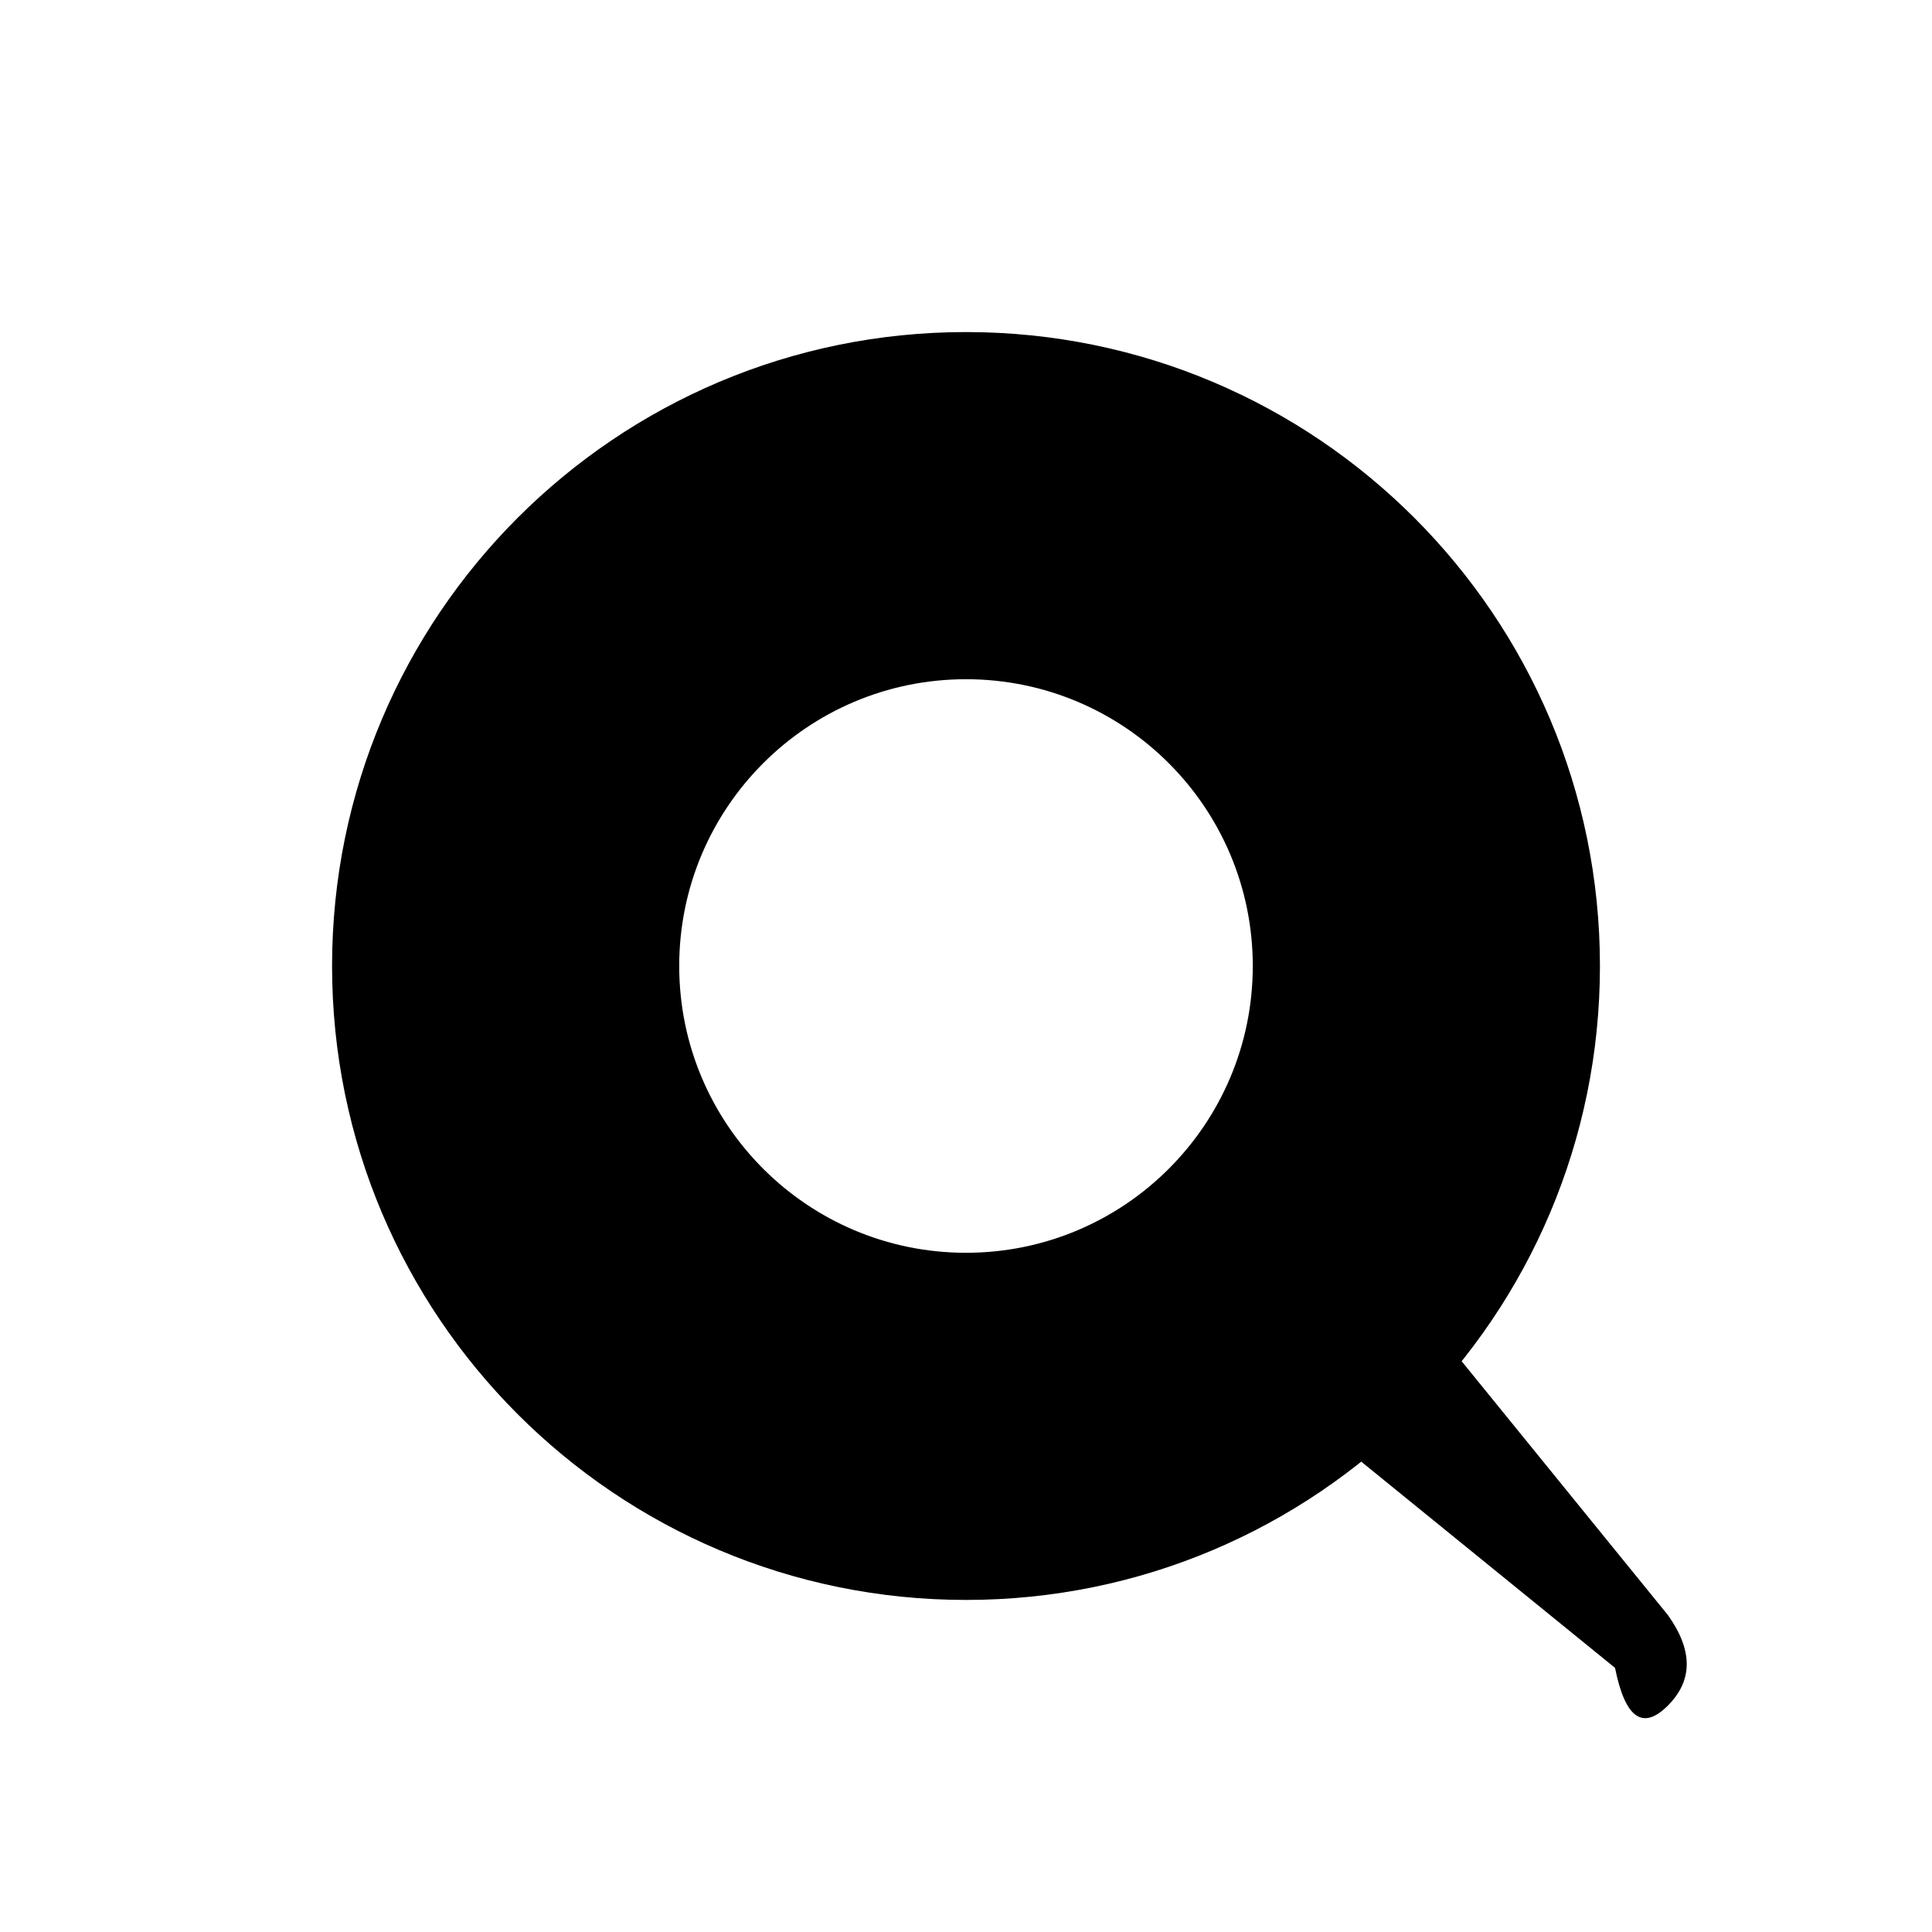
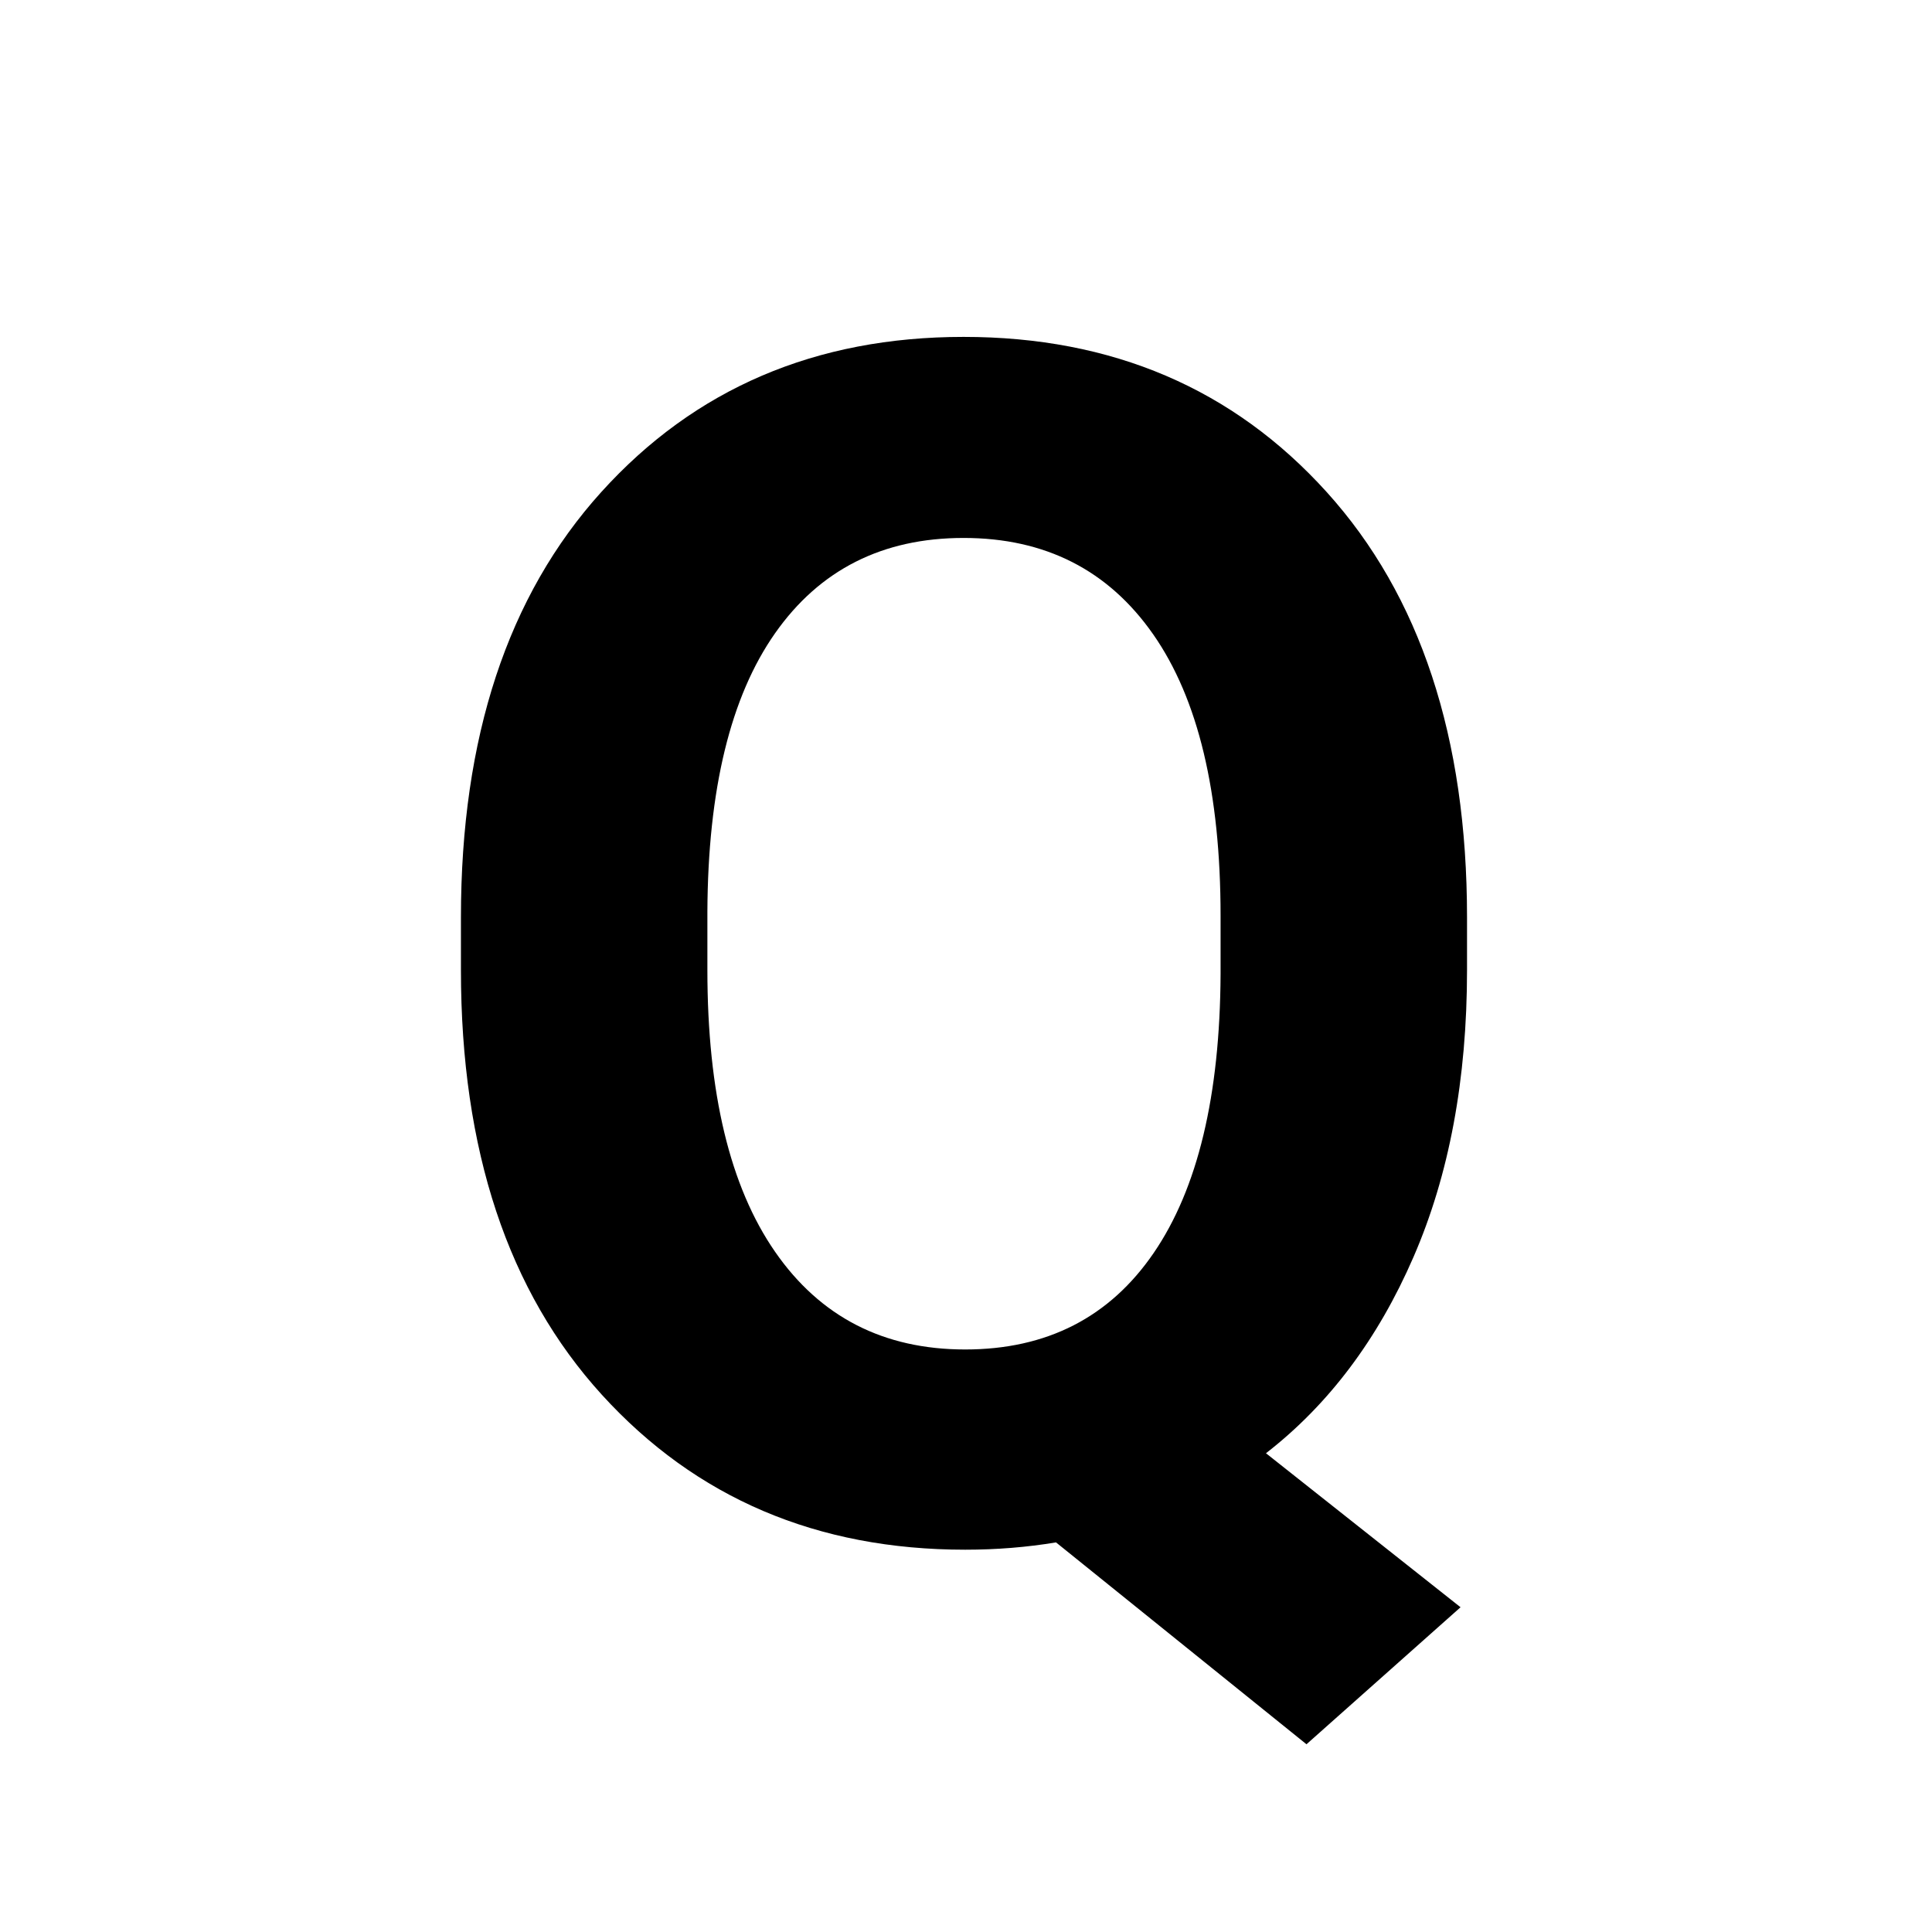
<svg xmlns="http://www.w3.org/2000/svg" viewBox="0 0 512 512" role="img" aria-label="Quant">
-   <g fill="currentColor">
-     <path fill-rule="evenodd" d="       M 256 88 a 168 168 0 1 0 0.001 0 Z       M 256 180 a 76 76 0 1 1 -0.001 0 Z     " />
-     <path d="       M 332 364       L 364 332       L 442 428       Q 452 442 442 452       Q 432 462 428 442       Z     " />
-   </g>
+   <text x="256" y="256" text-anchor="middle" dominant-baseline="central" font-family="-apple-system, BlinkMacSystemFont, 'SF Pro Display', 'Segoe UI', 'Roboto', sans-serif" font-weight="700" font-size="440" letter-spacing="-20" fill="currentColor">Q</text>
</svg>
